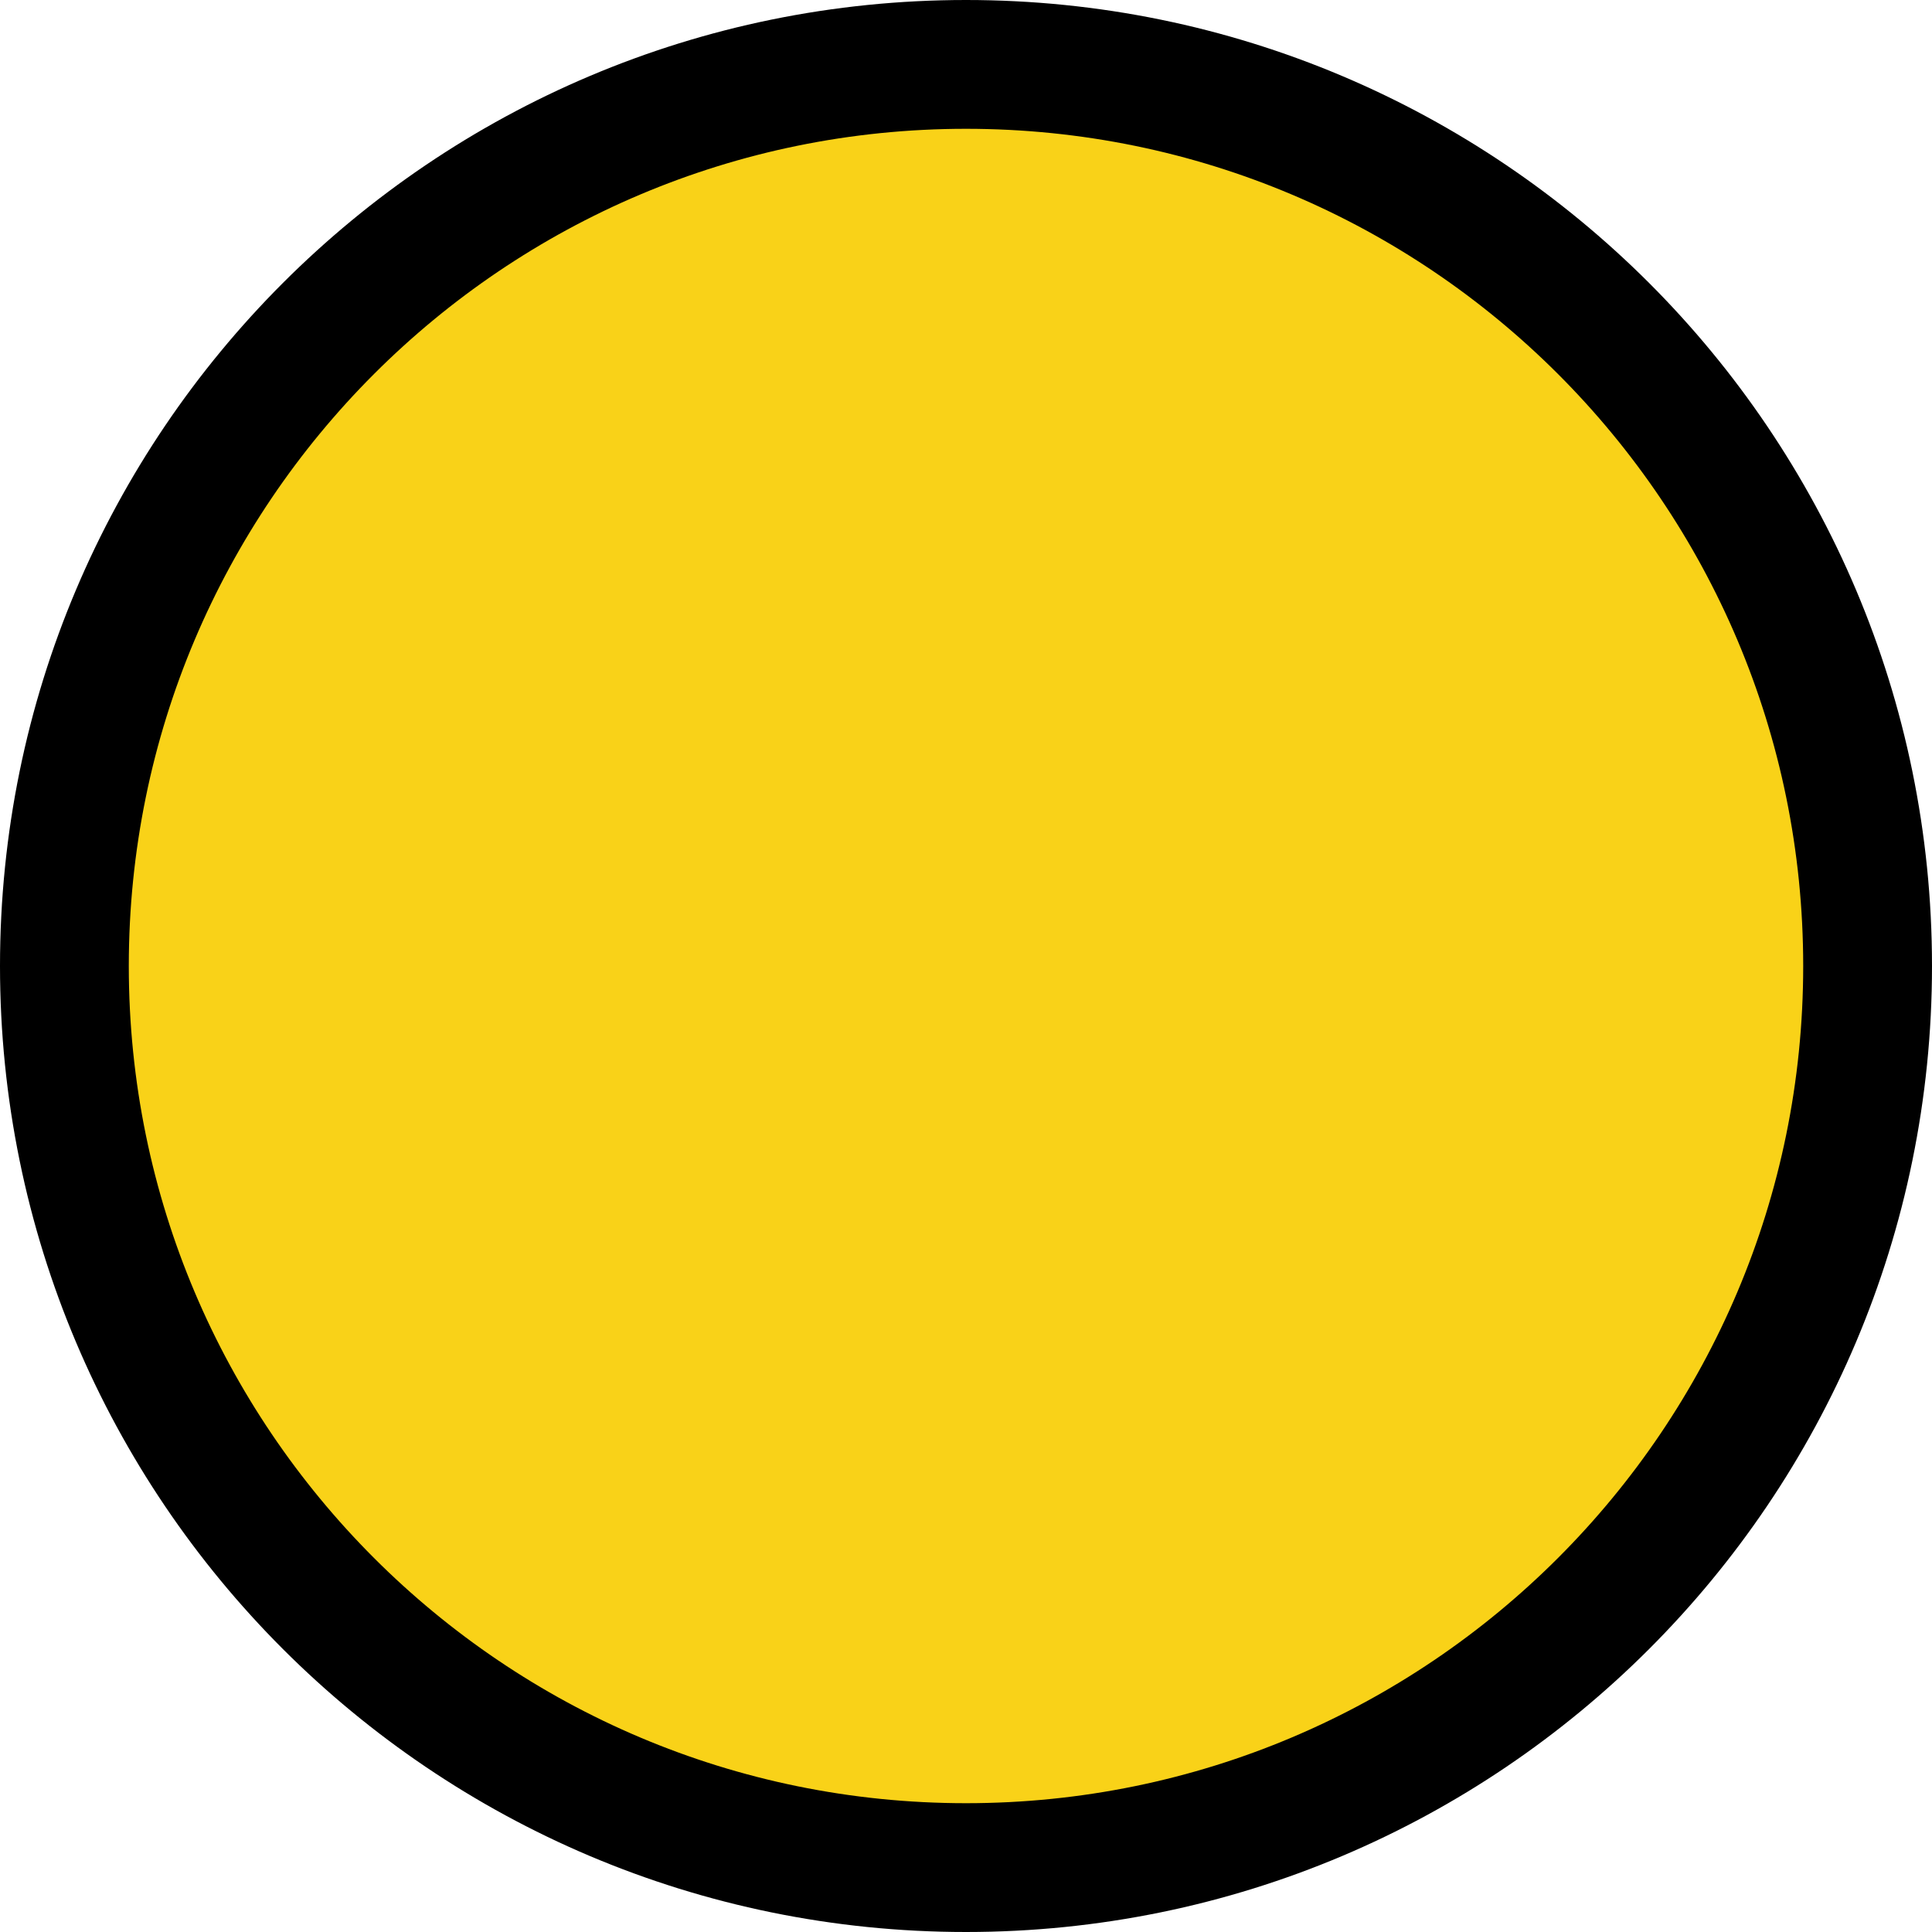
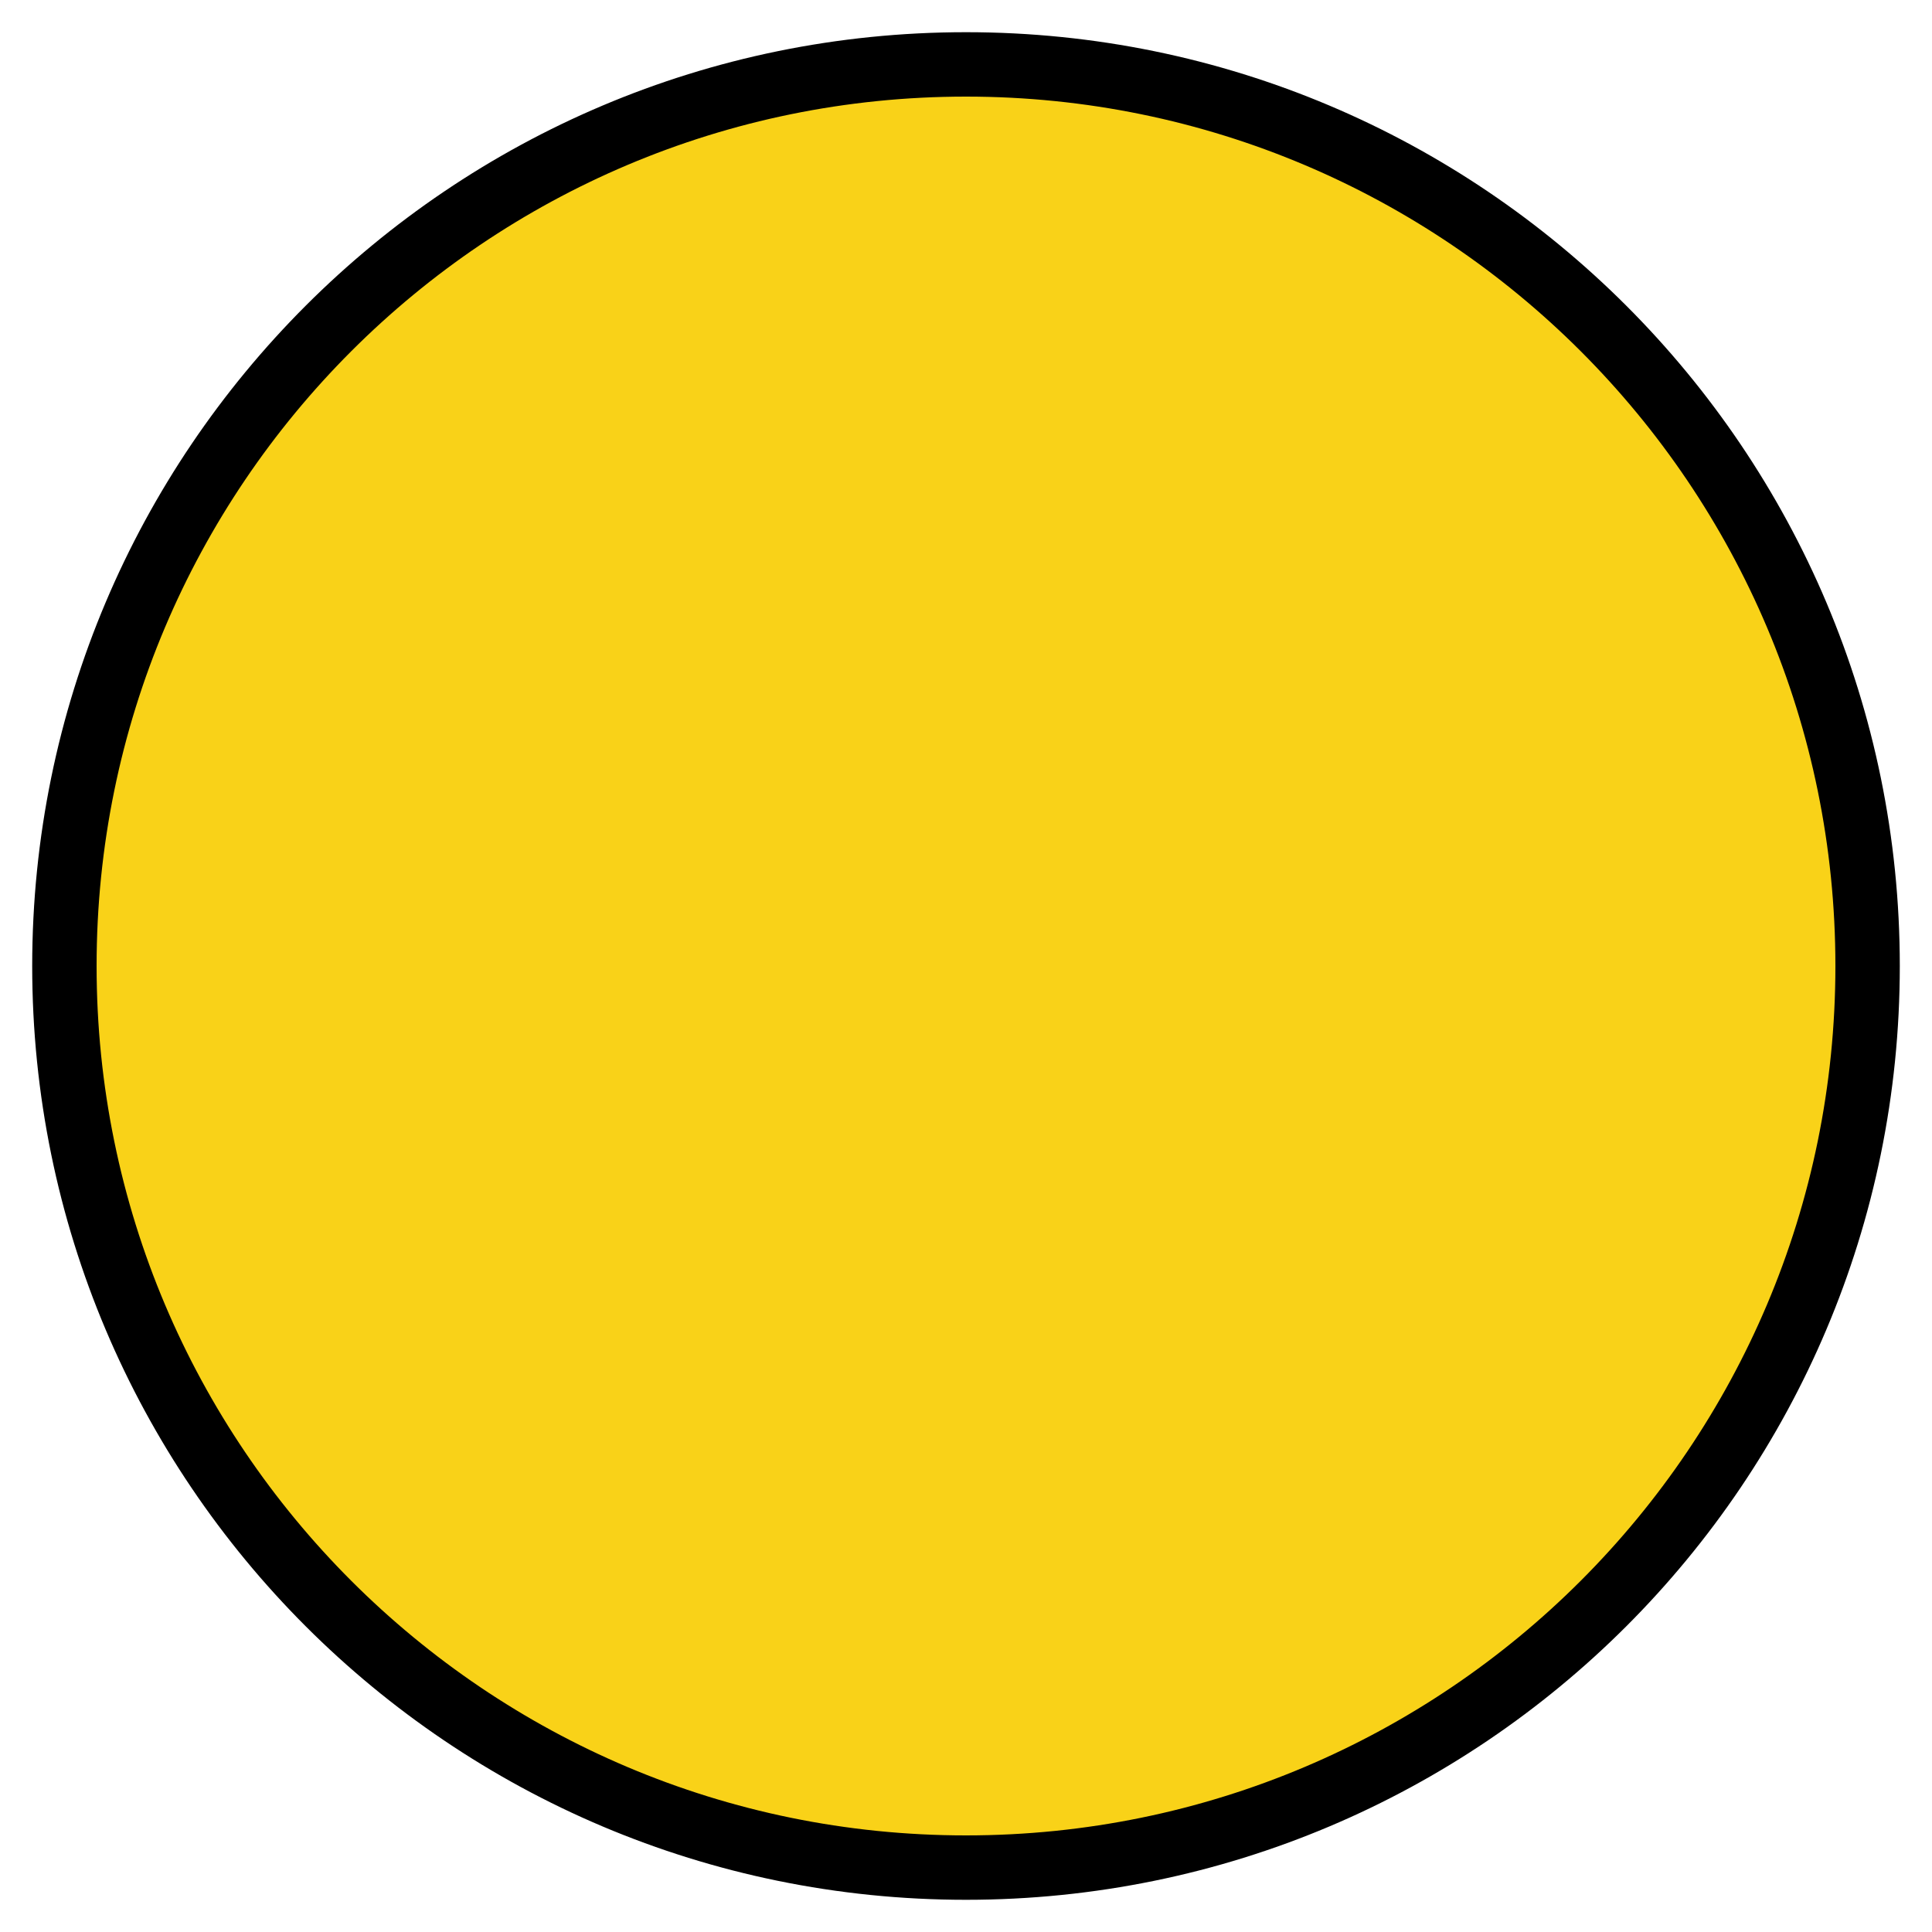
<svg xmlns="http://www.w3.org/2000/svg" width="30" height="30" viewBox="0 0 30 30" fill="none" class="arbeidslisteikon__svg arbeidslisteikon__svg__gul">
  <rect id="backgroundrect" width="100%" height="100%" x="0" y="0" fill="none" stroke="none" />
  <g class="currentLayer" style="">
-     <circle cx="15" cy="15" r="14" fill="#F9D218" stroke="black" stroke-width="2" id="svg_1" />
+     <circle cx="15" cy="15" r="14" fill="#F9D218" stroke="black" stroke-width="1" id="svg_1" />
  </g>
</svg>
